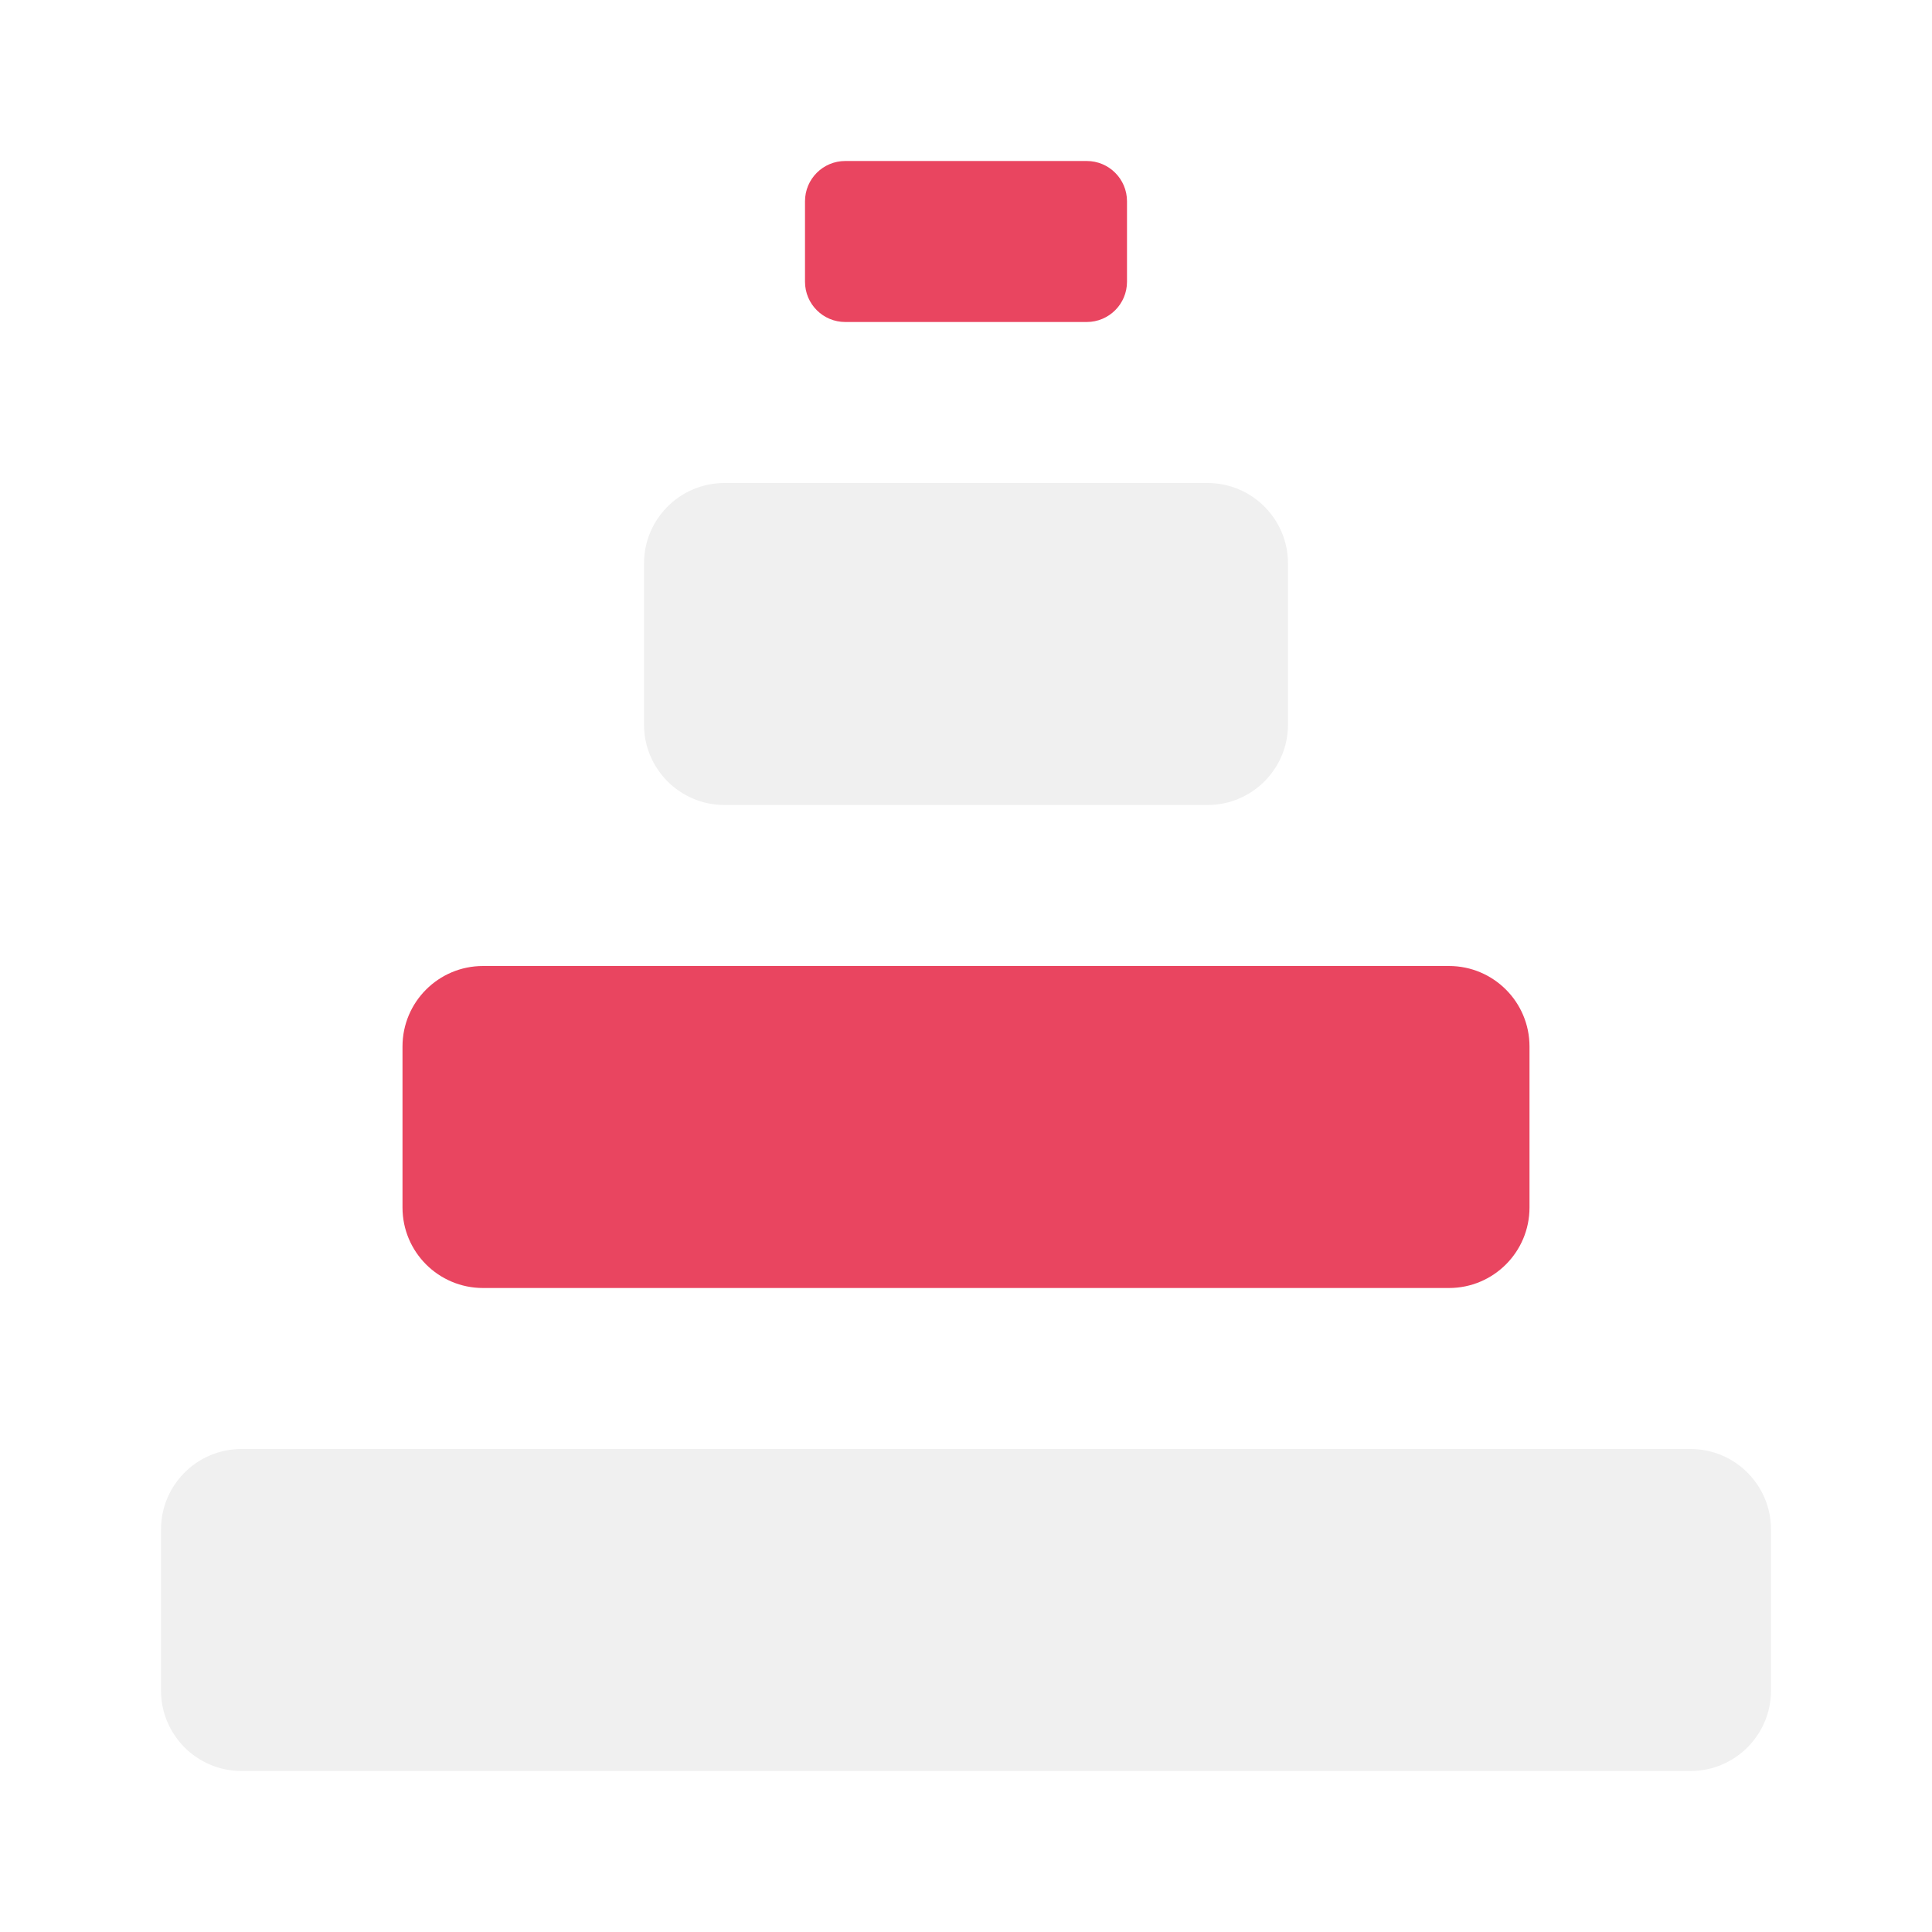
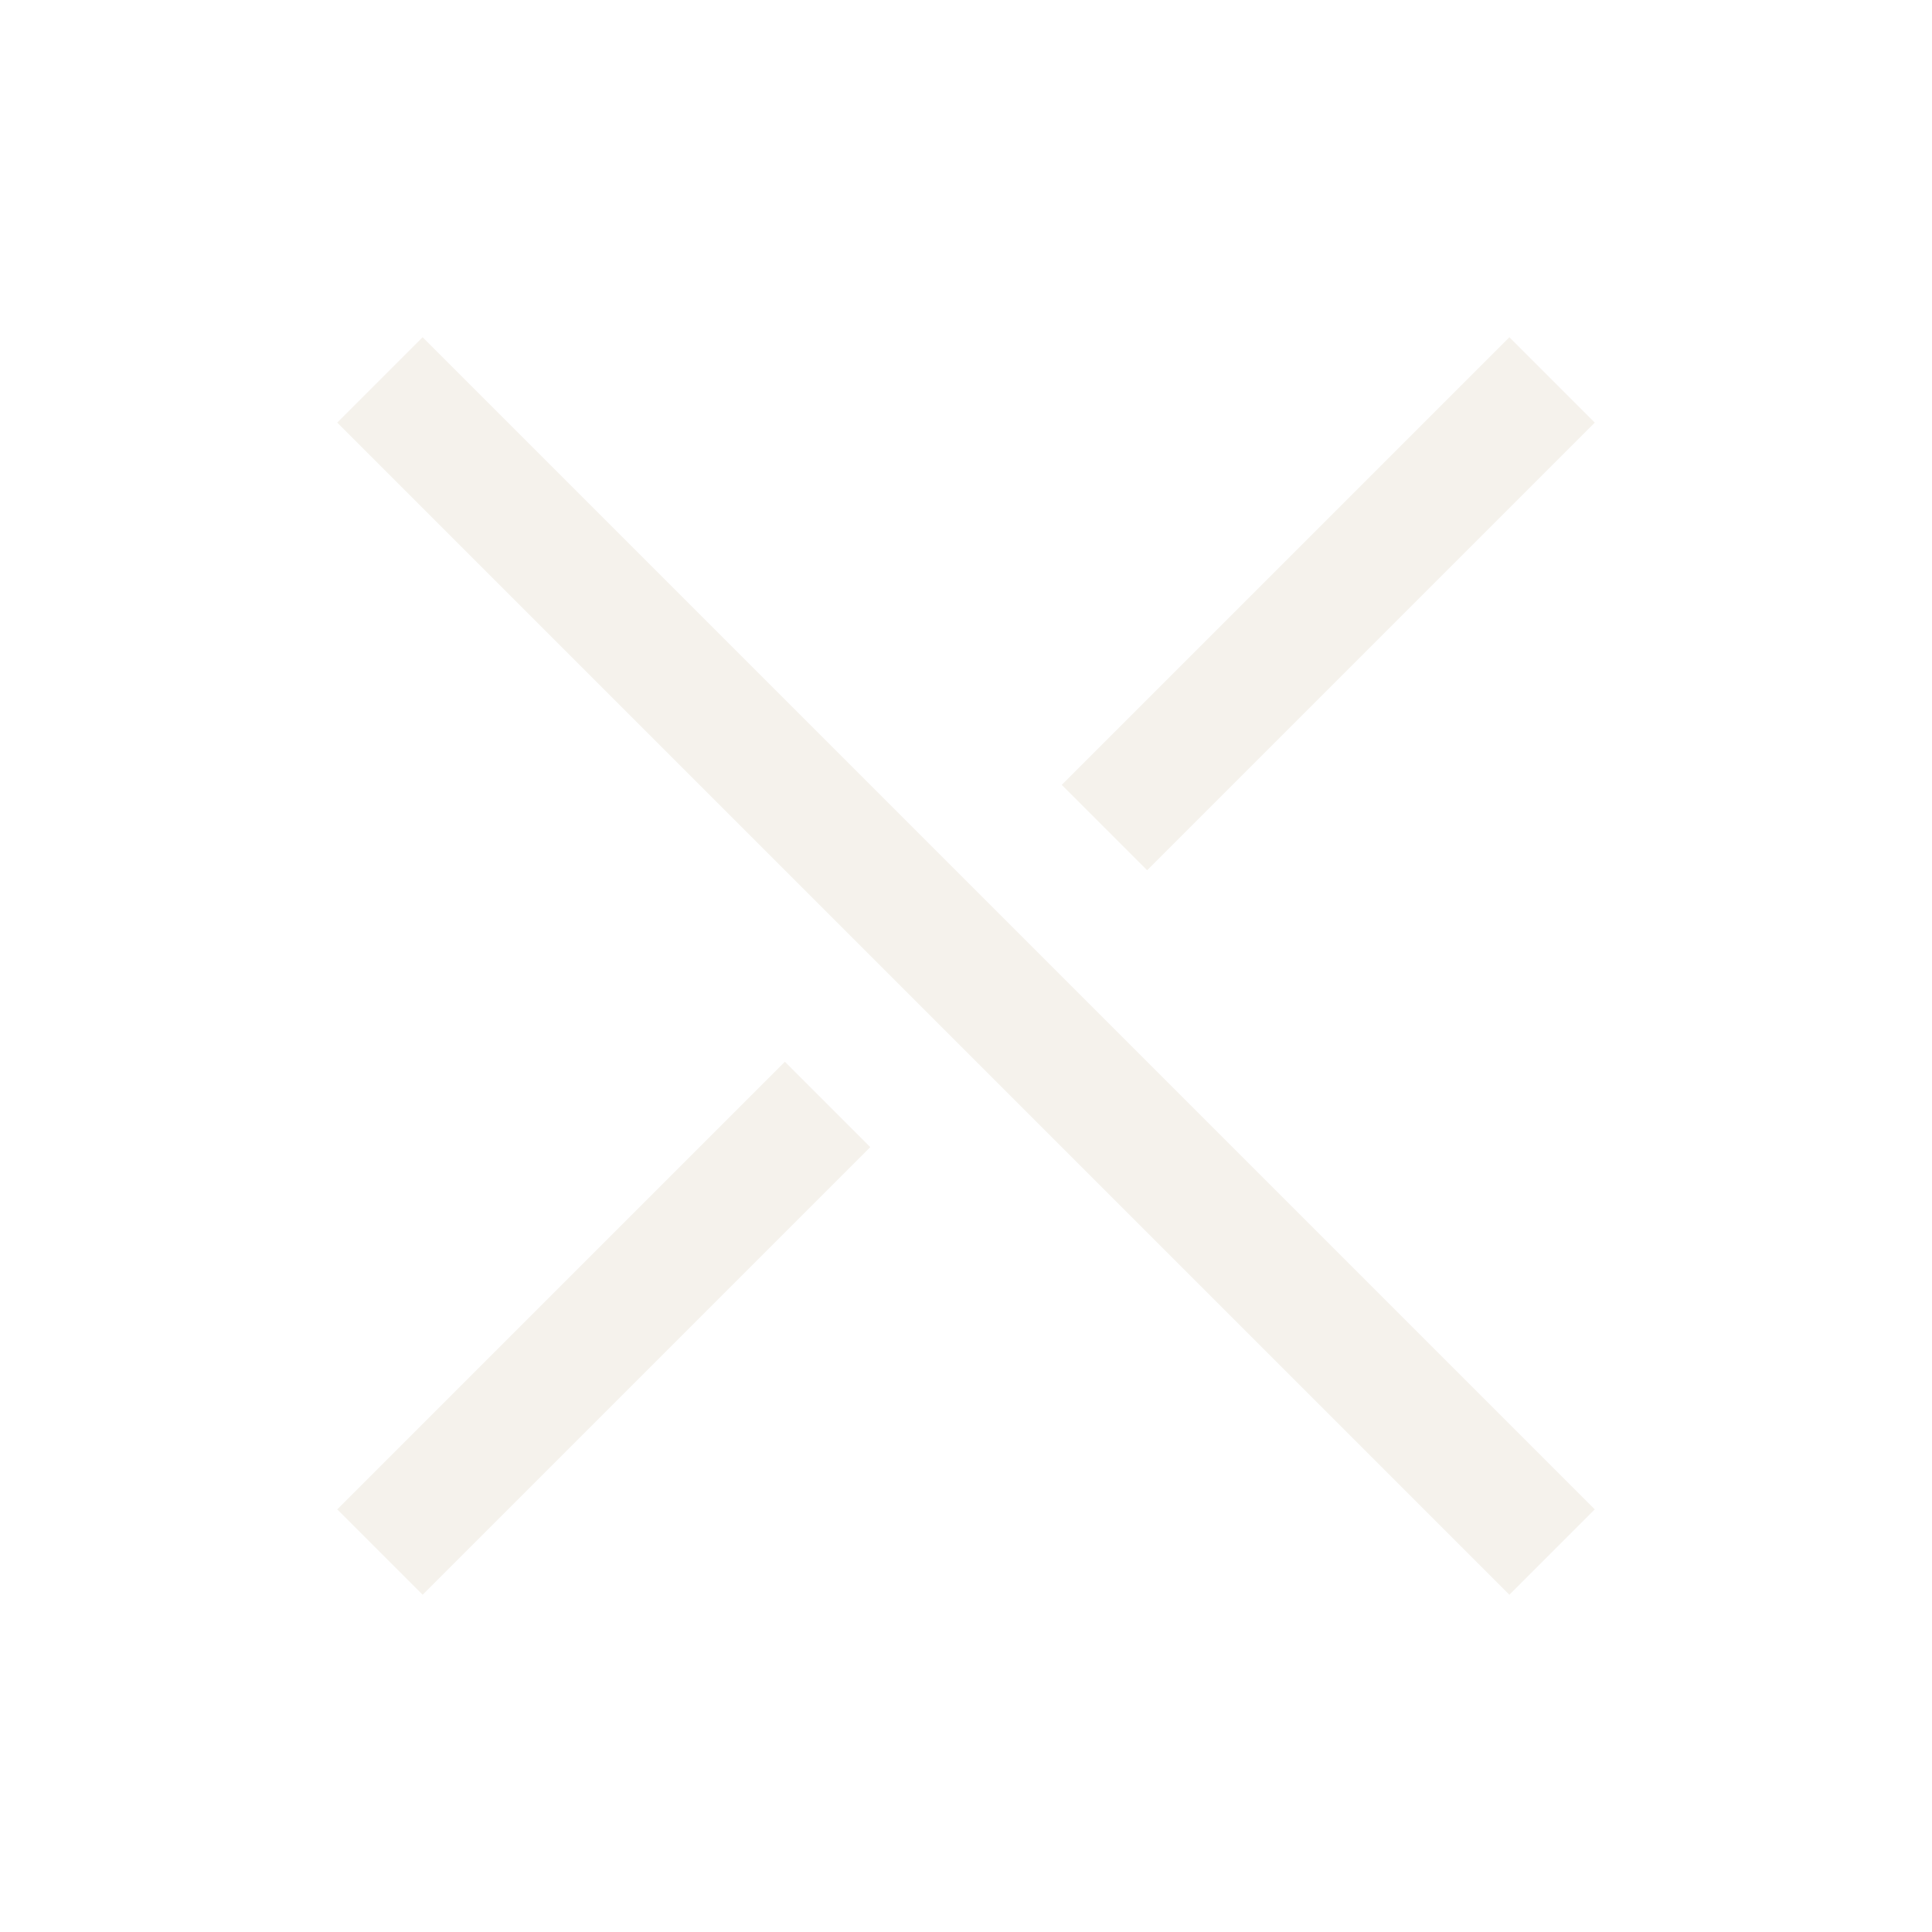
- <svg xmlns="http://www.w3.org/2000/svg" width="24" height="24" viewBox="0 0 24 24" fill="none">
-   <rect x="2" y="18" width="20" height="4" rx="1" fill="#f0f0f0" />
-   <rect x="5" y="12" width="14" height="4" rx="1" fill="#e94560" />
-   <rect x="8" y="6" width="8" height="4" rx="1" fill="#f0f0f0" />
-   <rect x="10" y="2" width="4" height="2" rx="0.5" fill="#e94560" />
+ <svg xmlns="http://www.w3.org/2000/svg" viewBox="0 0 64 64" fill="none">
+   <path d="M14 14 L50 50" stroke="#f5f2ec" stroke-width="4" stroke-linecap="square" />
+   <path d="M50 14 L38 26" stroke="#f5f2ec" stroke-width="4" stroke-linecap="square" />
+   <path d="M26 38 L14 50" stroke="#f5f2ec" stroke-width="4" stroke-linecap="square" />
</svg>
